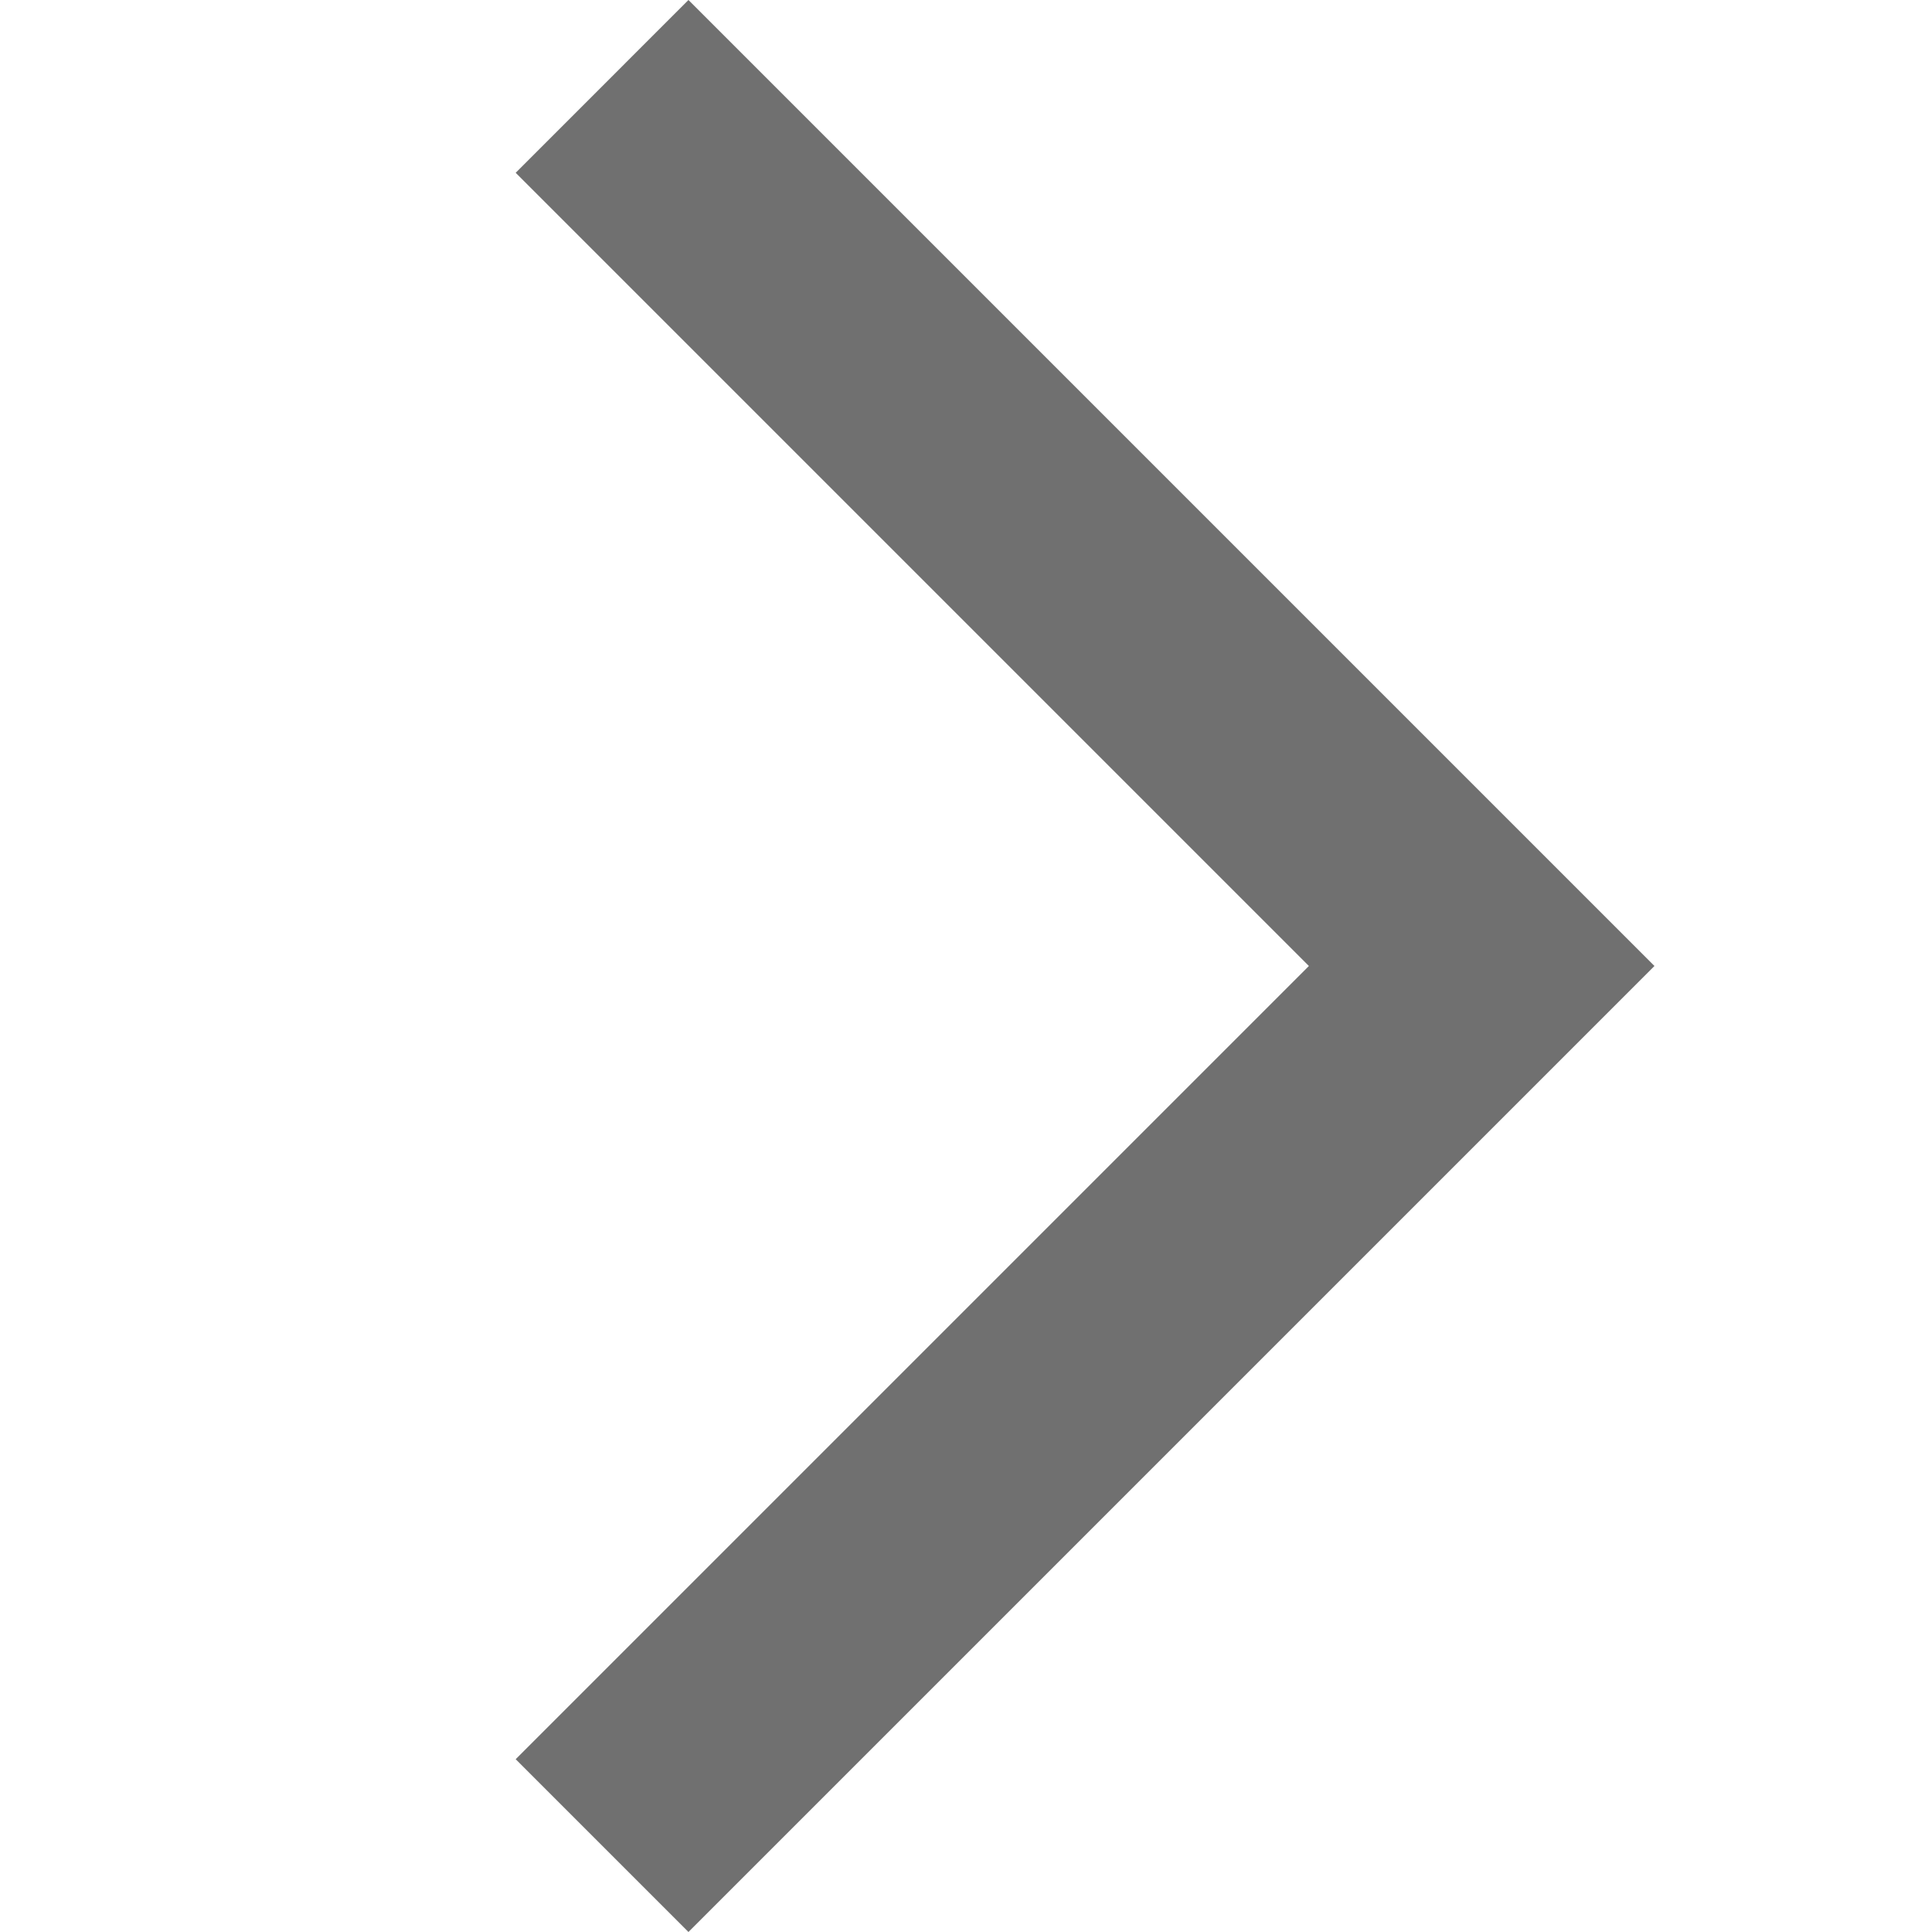
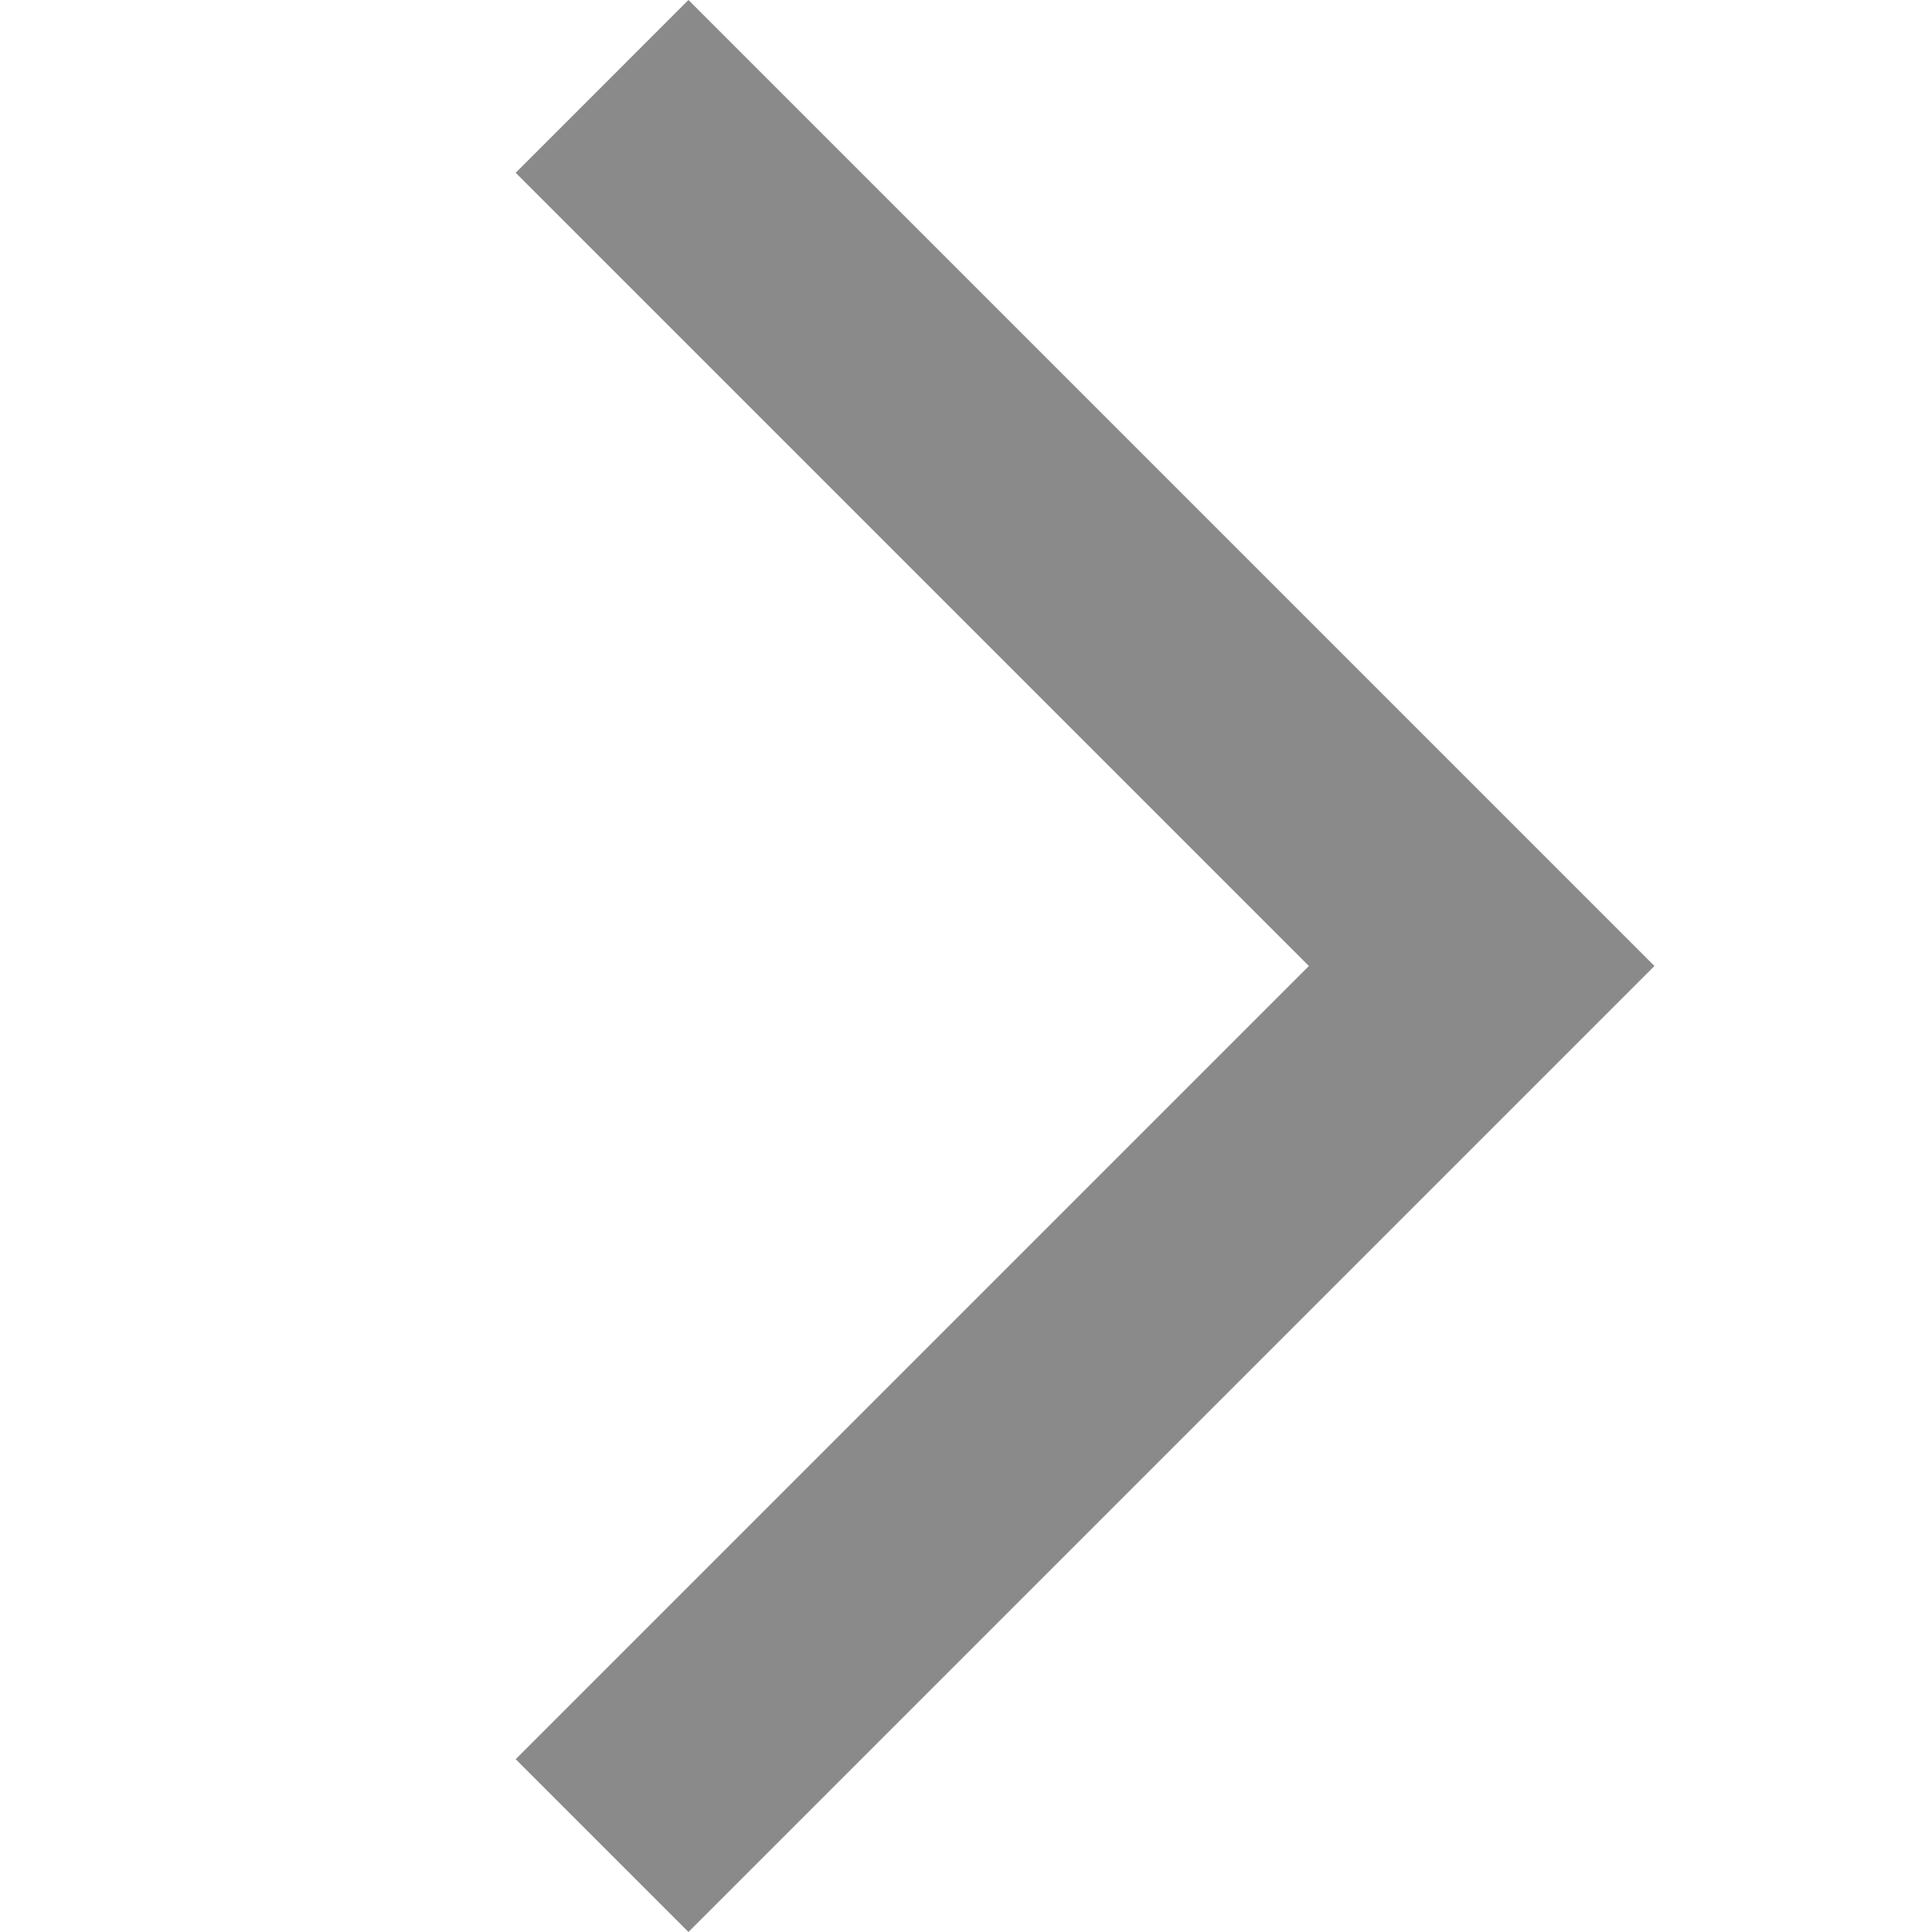
- <svg xmlns="http://www.w3.org/2000/svg" t="1591715756401" class="icon" viewBox="0 0 1024 1024" version="1.1" p-id="11183" width="16" height="16">
+ <svg xmlns="http://www.w3.org/2000/svg" t="1591771823618" class="icon" viewBox="0 0 1024 1024" version="1.1" p-id="1005" width="32" height="32">
  <defs>
    <style type="text/css" />
  </defs>
-   <path d="M364.9 1024l-91.577-91.577L693.746 512 273.323 91.577 364.9 0l512 512z" p-id="11184" fill="#707070" />
+   <path d="M364.9 1024l-91.577-91.577L693.746 512 273.323 91.577 364.9 0l512 512z" p-id="1006" fill="#8a8a8a" />
</svg>
